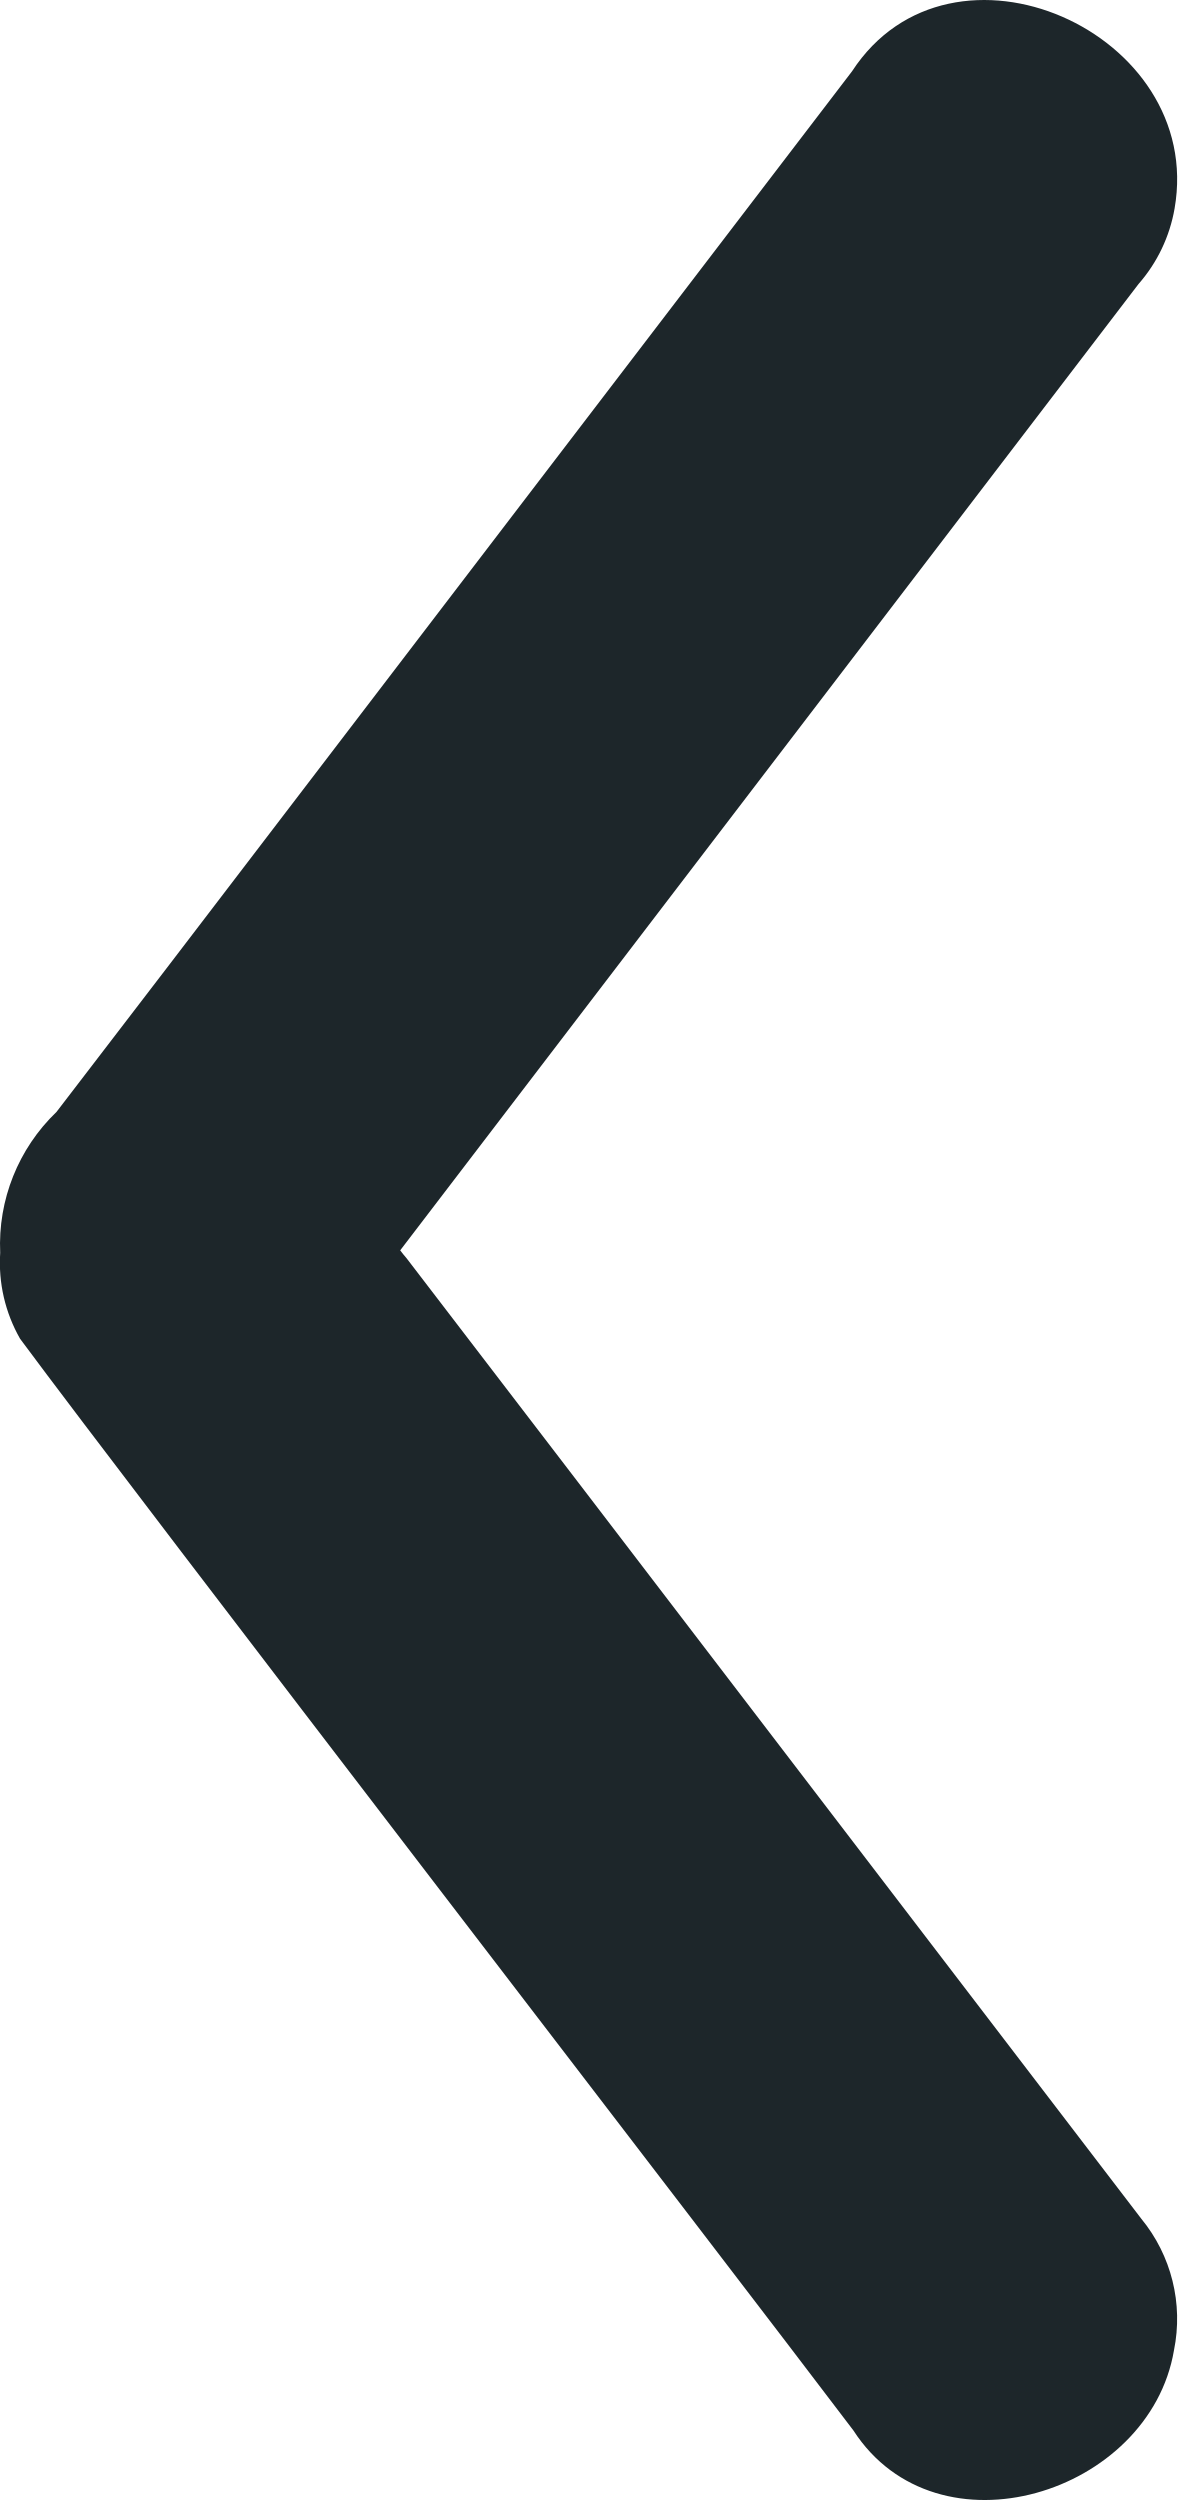
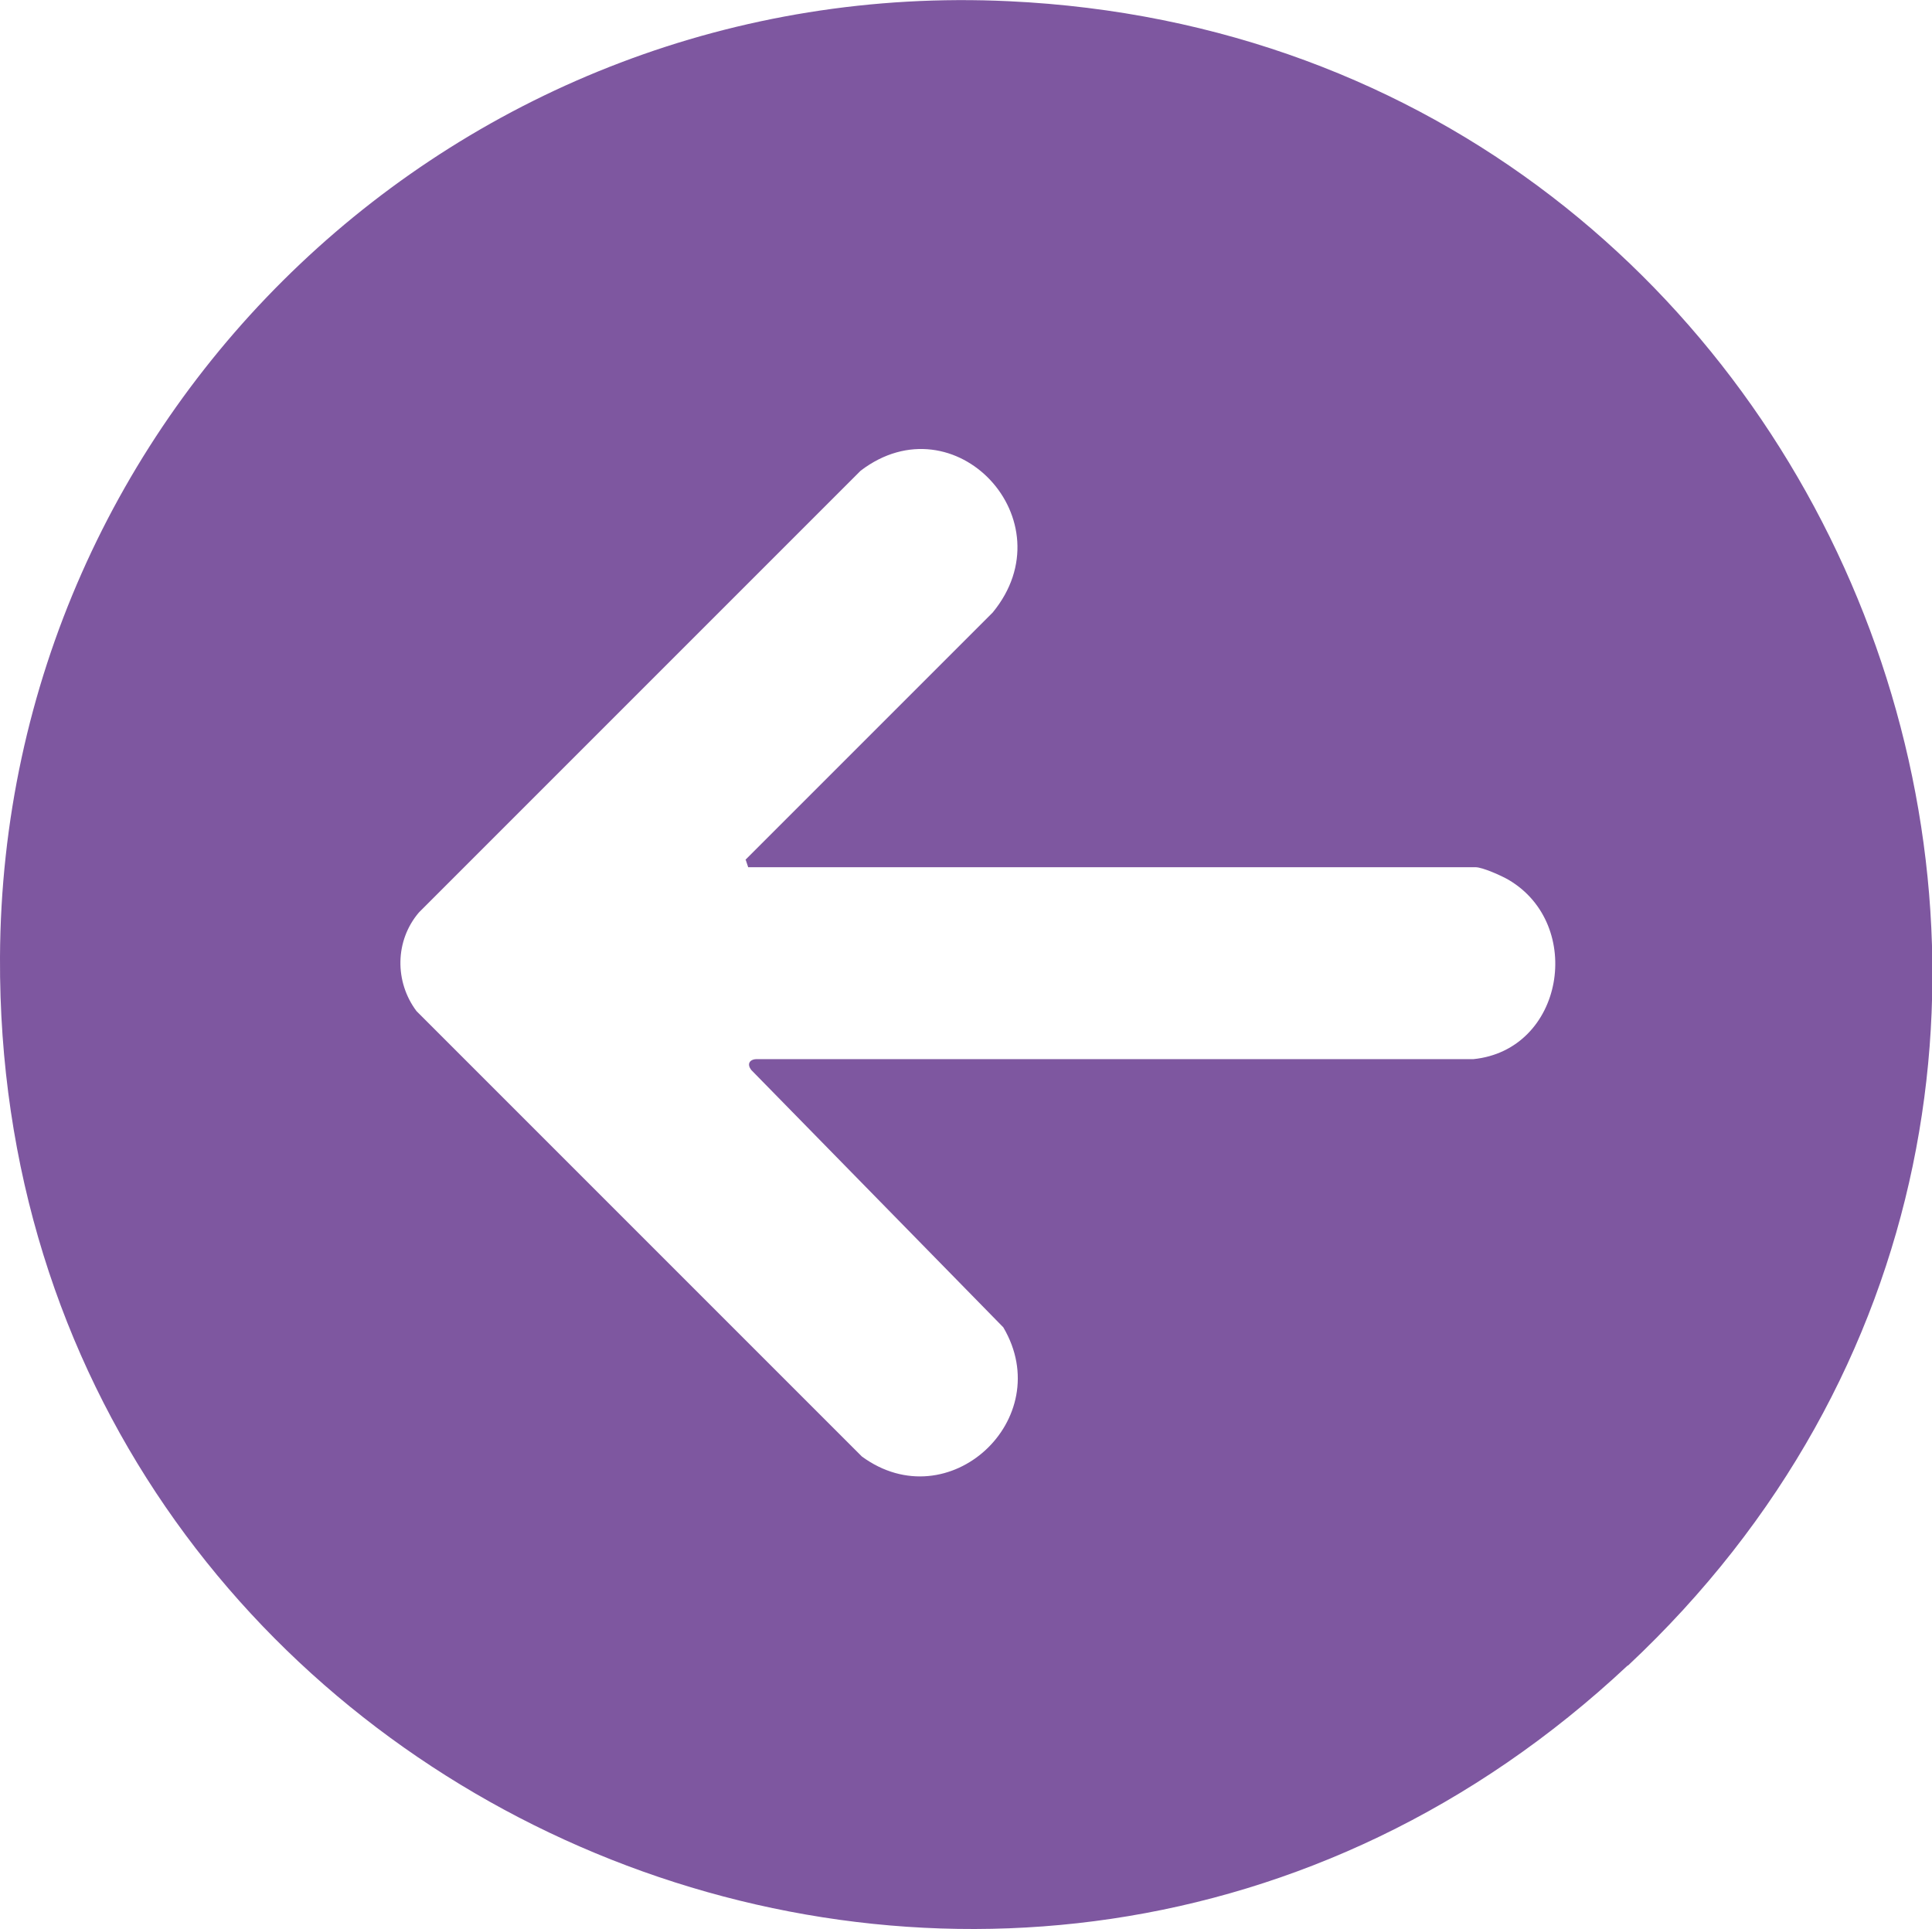
- <svg xmlns="http://www.w3.org/2000/svg" width="11.854" height="25.175" viewBox="0 0 11.854 25.175">
-   <defs>
-     <clipPath id="clip-path">
-       <rect id="rectangle_10" data-name="rectangle 10" width="25.175" height="11.854" fill="none" />
-     </clipPath>
-   </defs>
-   <g id="group_13" data-name="group 13" transform="translate(11.854) rotate(90)">
-     <g id="group_10" data-name="group 10" clip-path="url(#clip-path)">
-       <path id="path_58" data-name="path 58" d="M24.475,3.26c-1.647,1.246-9.429,7.234-10.994,8.392a1.543,1.543,0,0,1-.865.2,1.85,1.85,0,0,1-1.419-.567L9.725,10.157C7.57,8.512,2.221,4.422.718,3.274-.814,2.275.322-.285,2.1.026a1.556,1.556,0,0,1,.76.363c1.289.986,7.013,5.357,9.731,7.435.027-.019.053-.042.078-.063,2.216-1.7,8.356-6.39,9.674-7.4A1.588,1.588,0,0,1,23.667.032c1.45.245,2.113,2.384.808,3.228" transform="translate(0 0)" fill="#1D262A" />
-     </g>
+ <svg xmlns="http://www.w3.org/2000/svg" id="Ebene_3" data-name="Ebene 3" viewBox="0 0 47.41 47.33">
+   <g id="ZiauIp">
+     <path d="M39.94,40.87C24.74,55.11-.1,44.27,0,23.49.06,10.05,11.32-.61,24.76.03c20.85.98,30.43,26.56,15.19,40.84ZM18.29,21.1l6.07-6.07c1.86-2.26-.93-5.24-3.24-3.48l-10.84,10.84c-.59.69-.6,1.7-.06,2.42l10.93,10.93c2.13,1.56,4.8-.92,3.47-3.17l-6.18-6.31c-.13-.16-.03-.28.15-.27h17.56c2.23-.22,2.74-3.3.87-4.4-.17-.1-.64-.31-.81-.31h-17.85s-.06-.18-.06-.18Z" fill="#7e57a0" />
  </g>
</svg>
